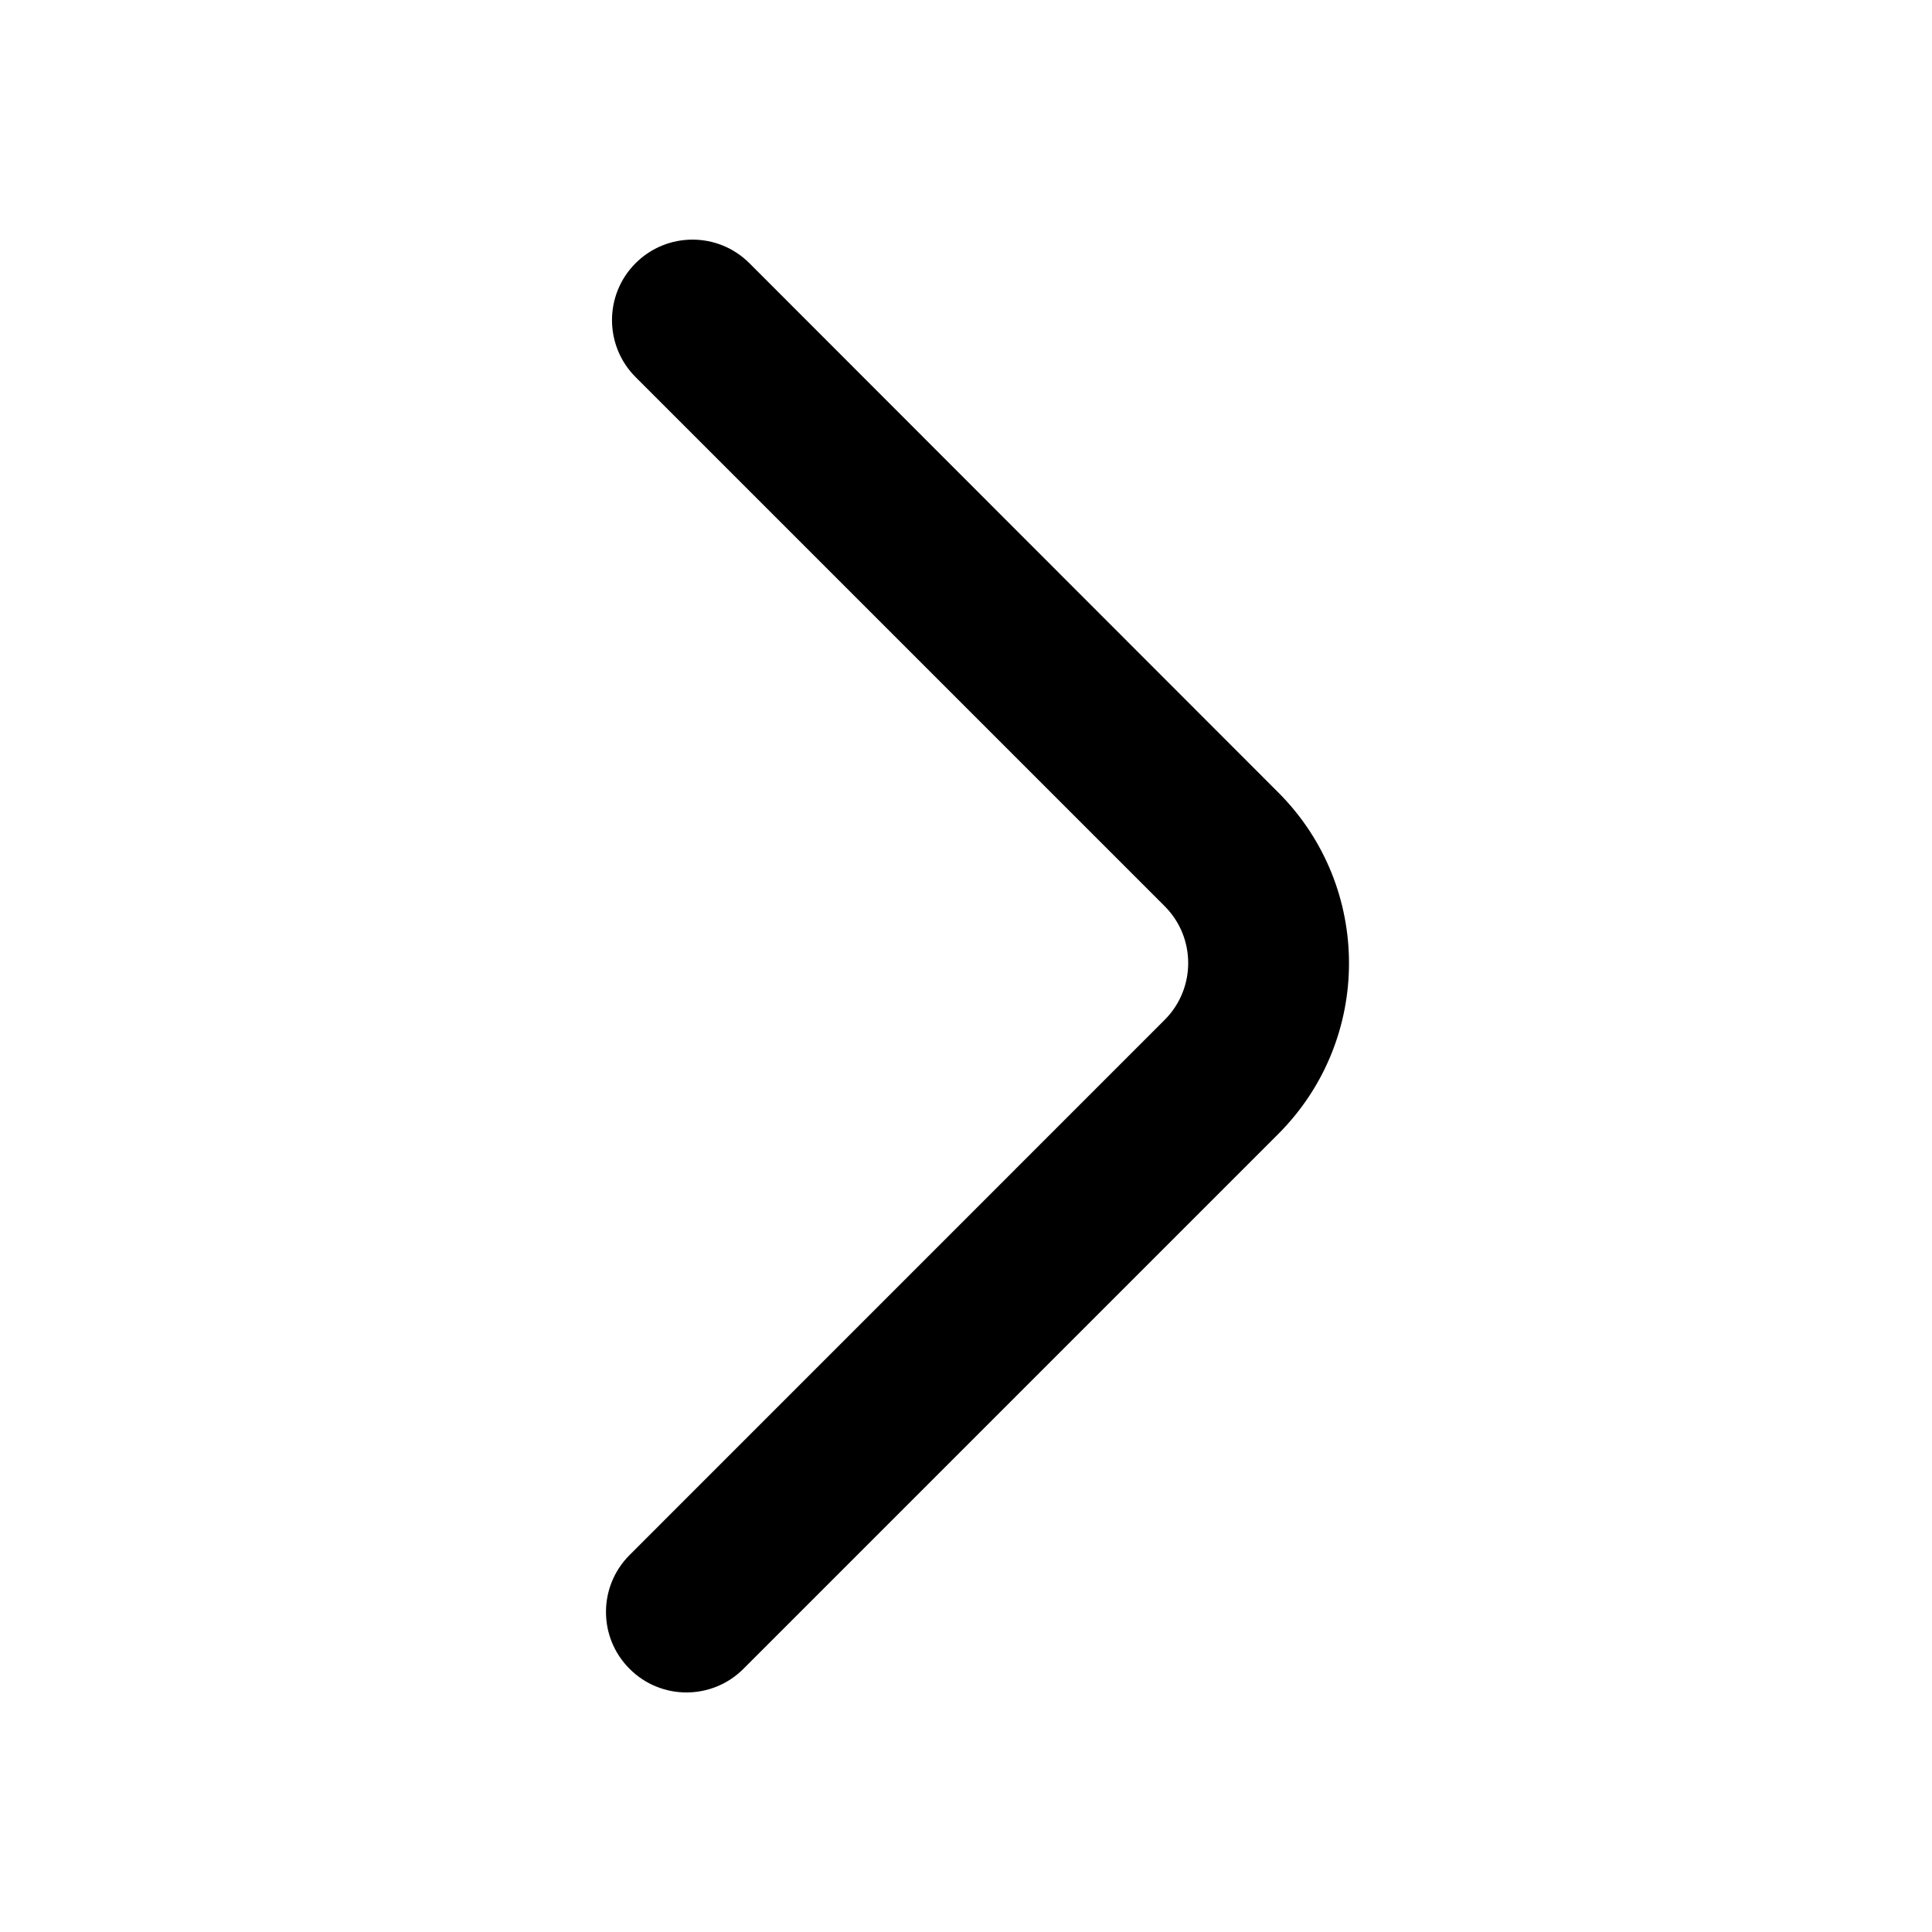
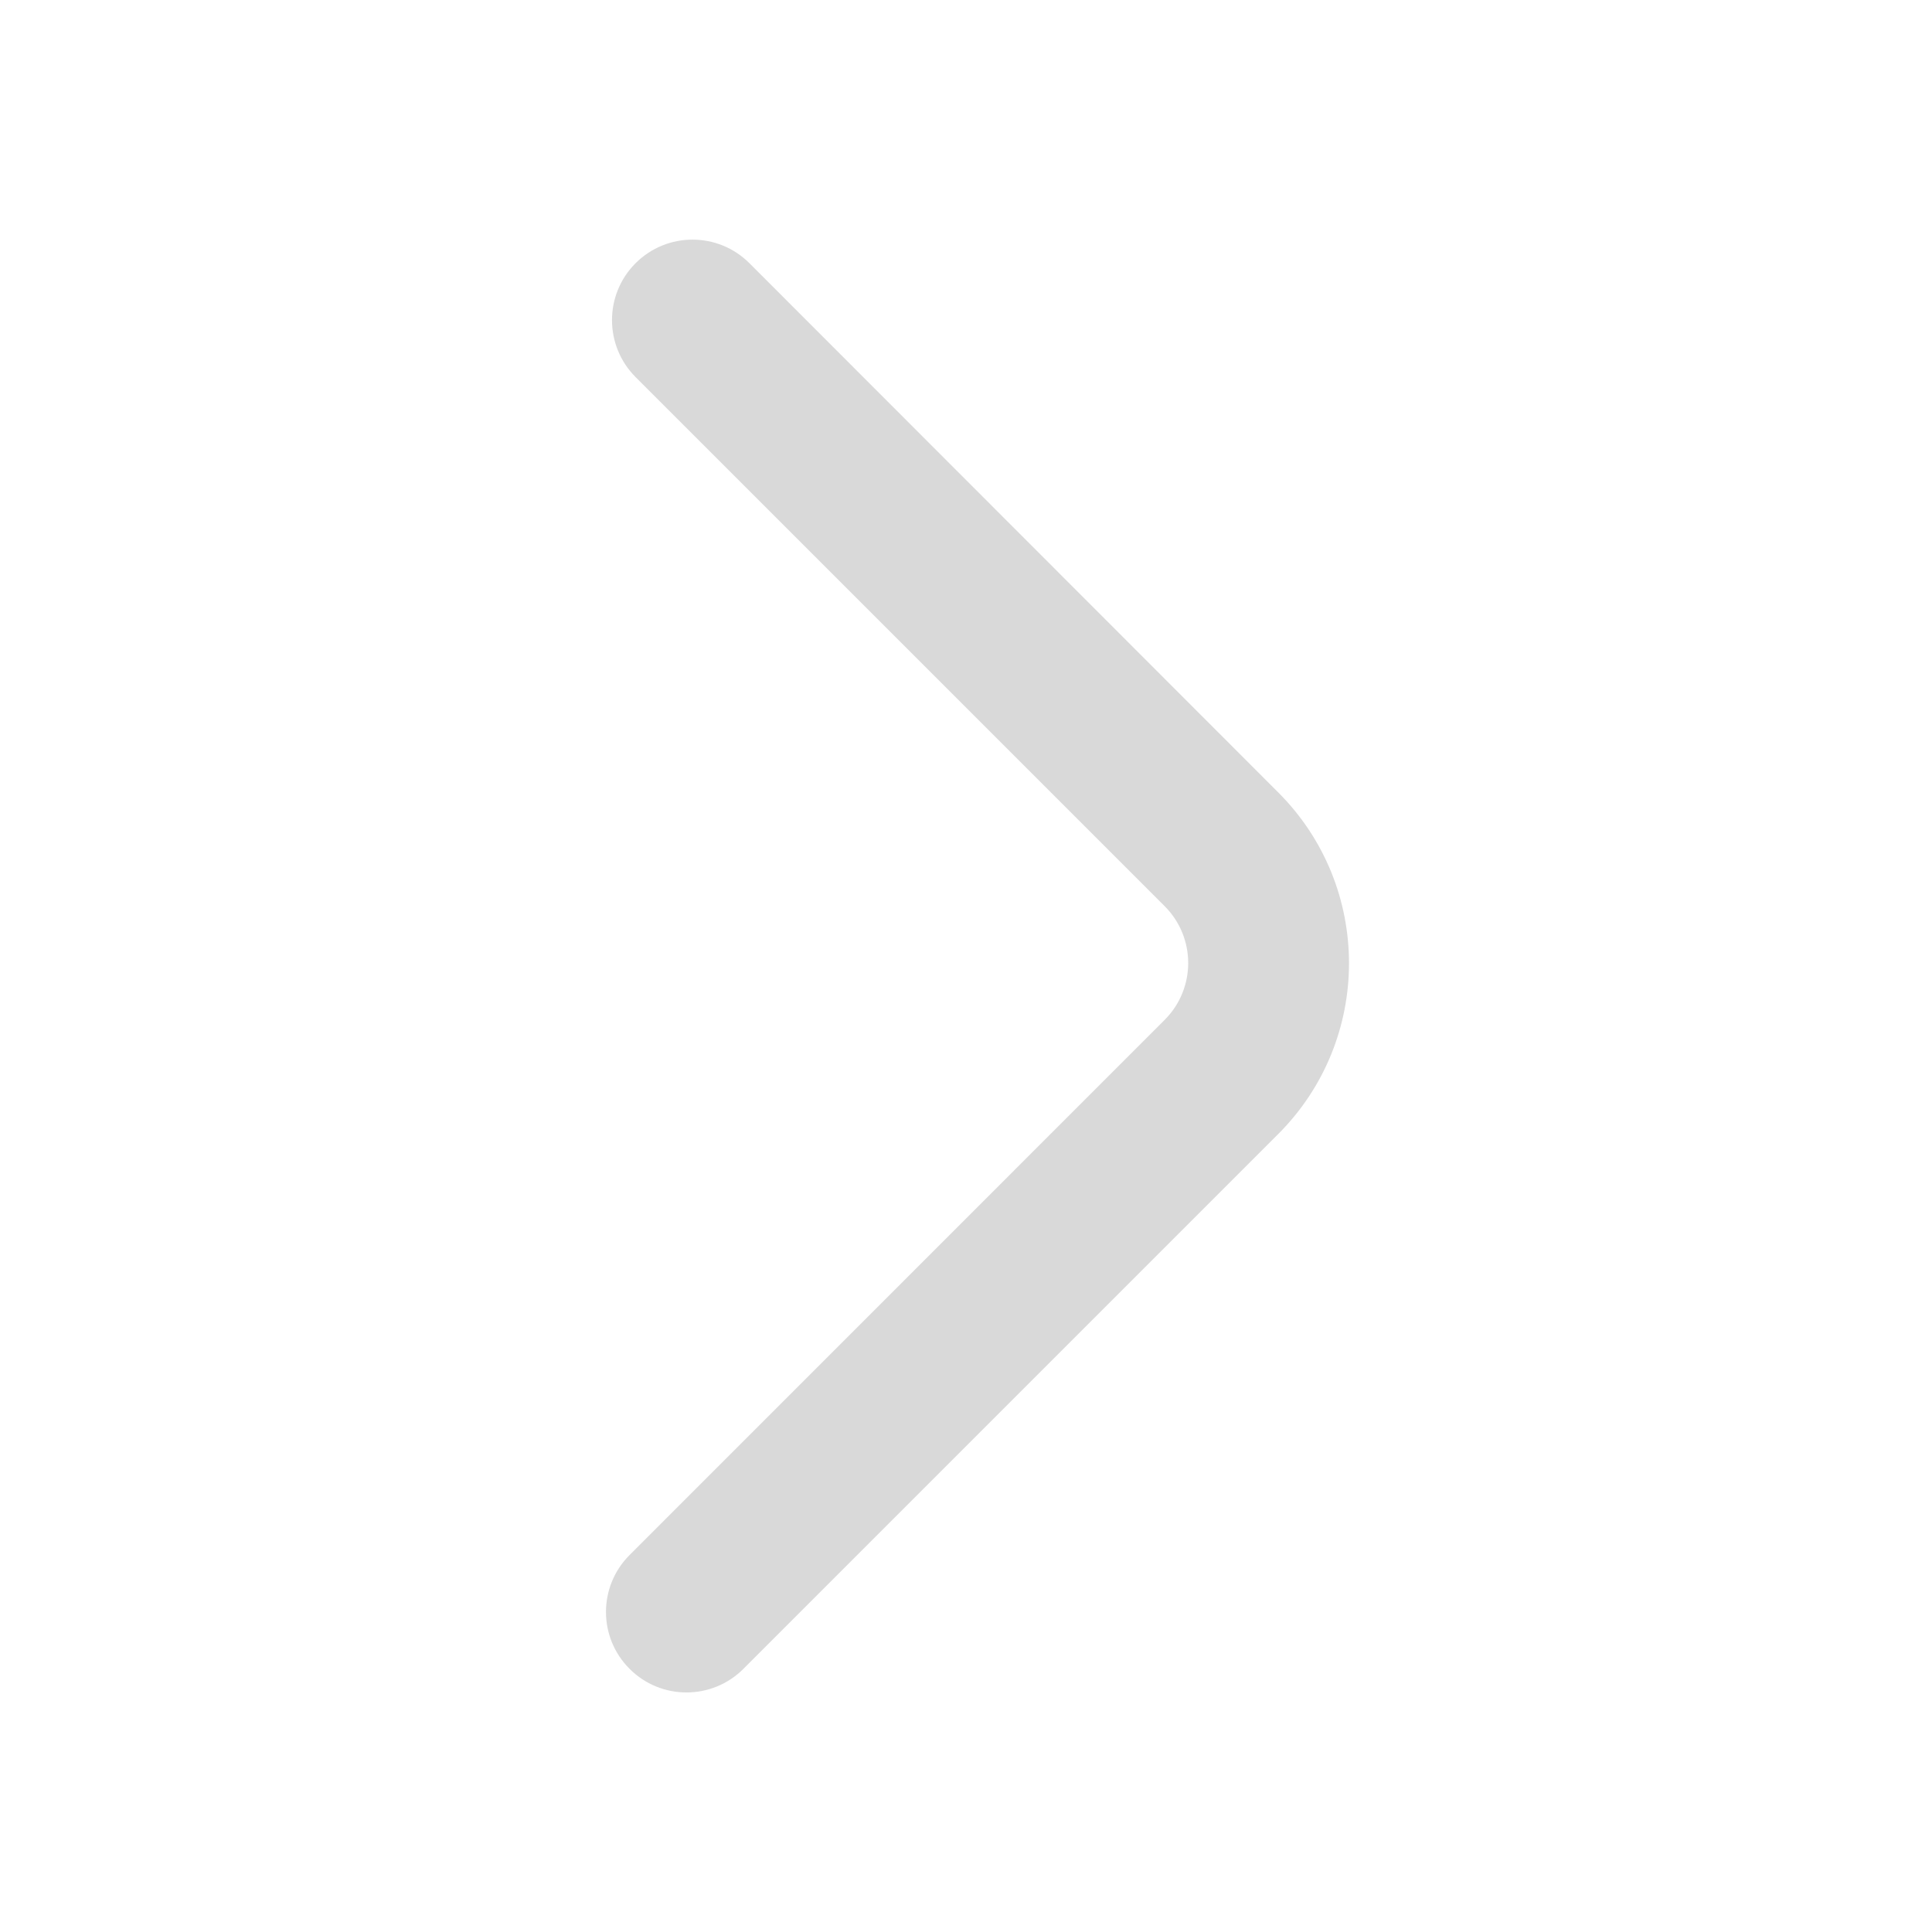
- <svg xmlns="http://www.w3.org/2000/svg" width="800px" height="800px" viewBox="0 0 24 24" fill="currentColor">
+ <svg xmlns="http://www.w3.org/2000/svg" width="800px" height="800px" viewBox="0 0 24 24" fill="rgb(217, 217, 217)">
  <path d="M7.821 20.731C8.211 21.122 8.844 21.122 9.235 20.731L15.879 14.087C17.05 12.915 17.051 11.017 15.88 9.845L9.31 3.27C8.919 2.879 8.286 2.879 7.895 3.27C7.505 3.66 7.505 4.293 7.895 4.684L14.467 11.256C14.858 11.646 14.858 12.28 14.467 12.67L7.821 19.317C7.43 19.708 7.43 20.341 7.821 20.731Z" />
</svg>
